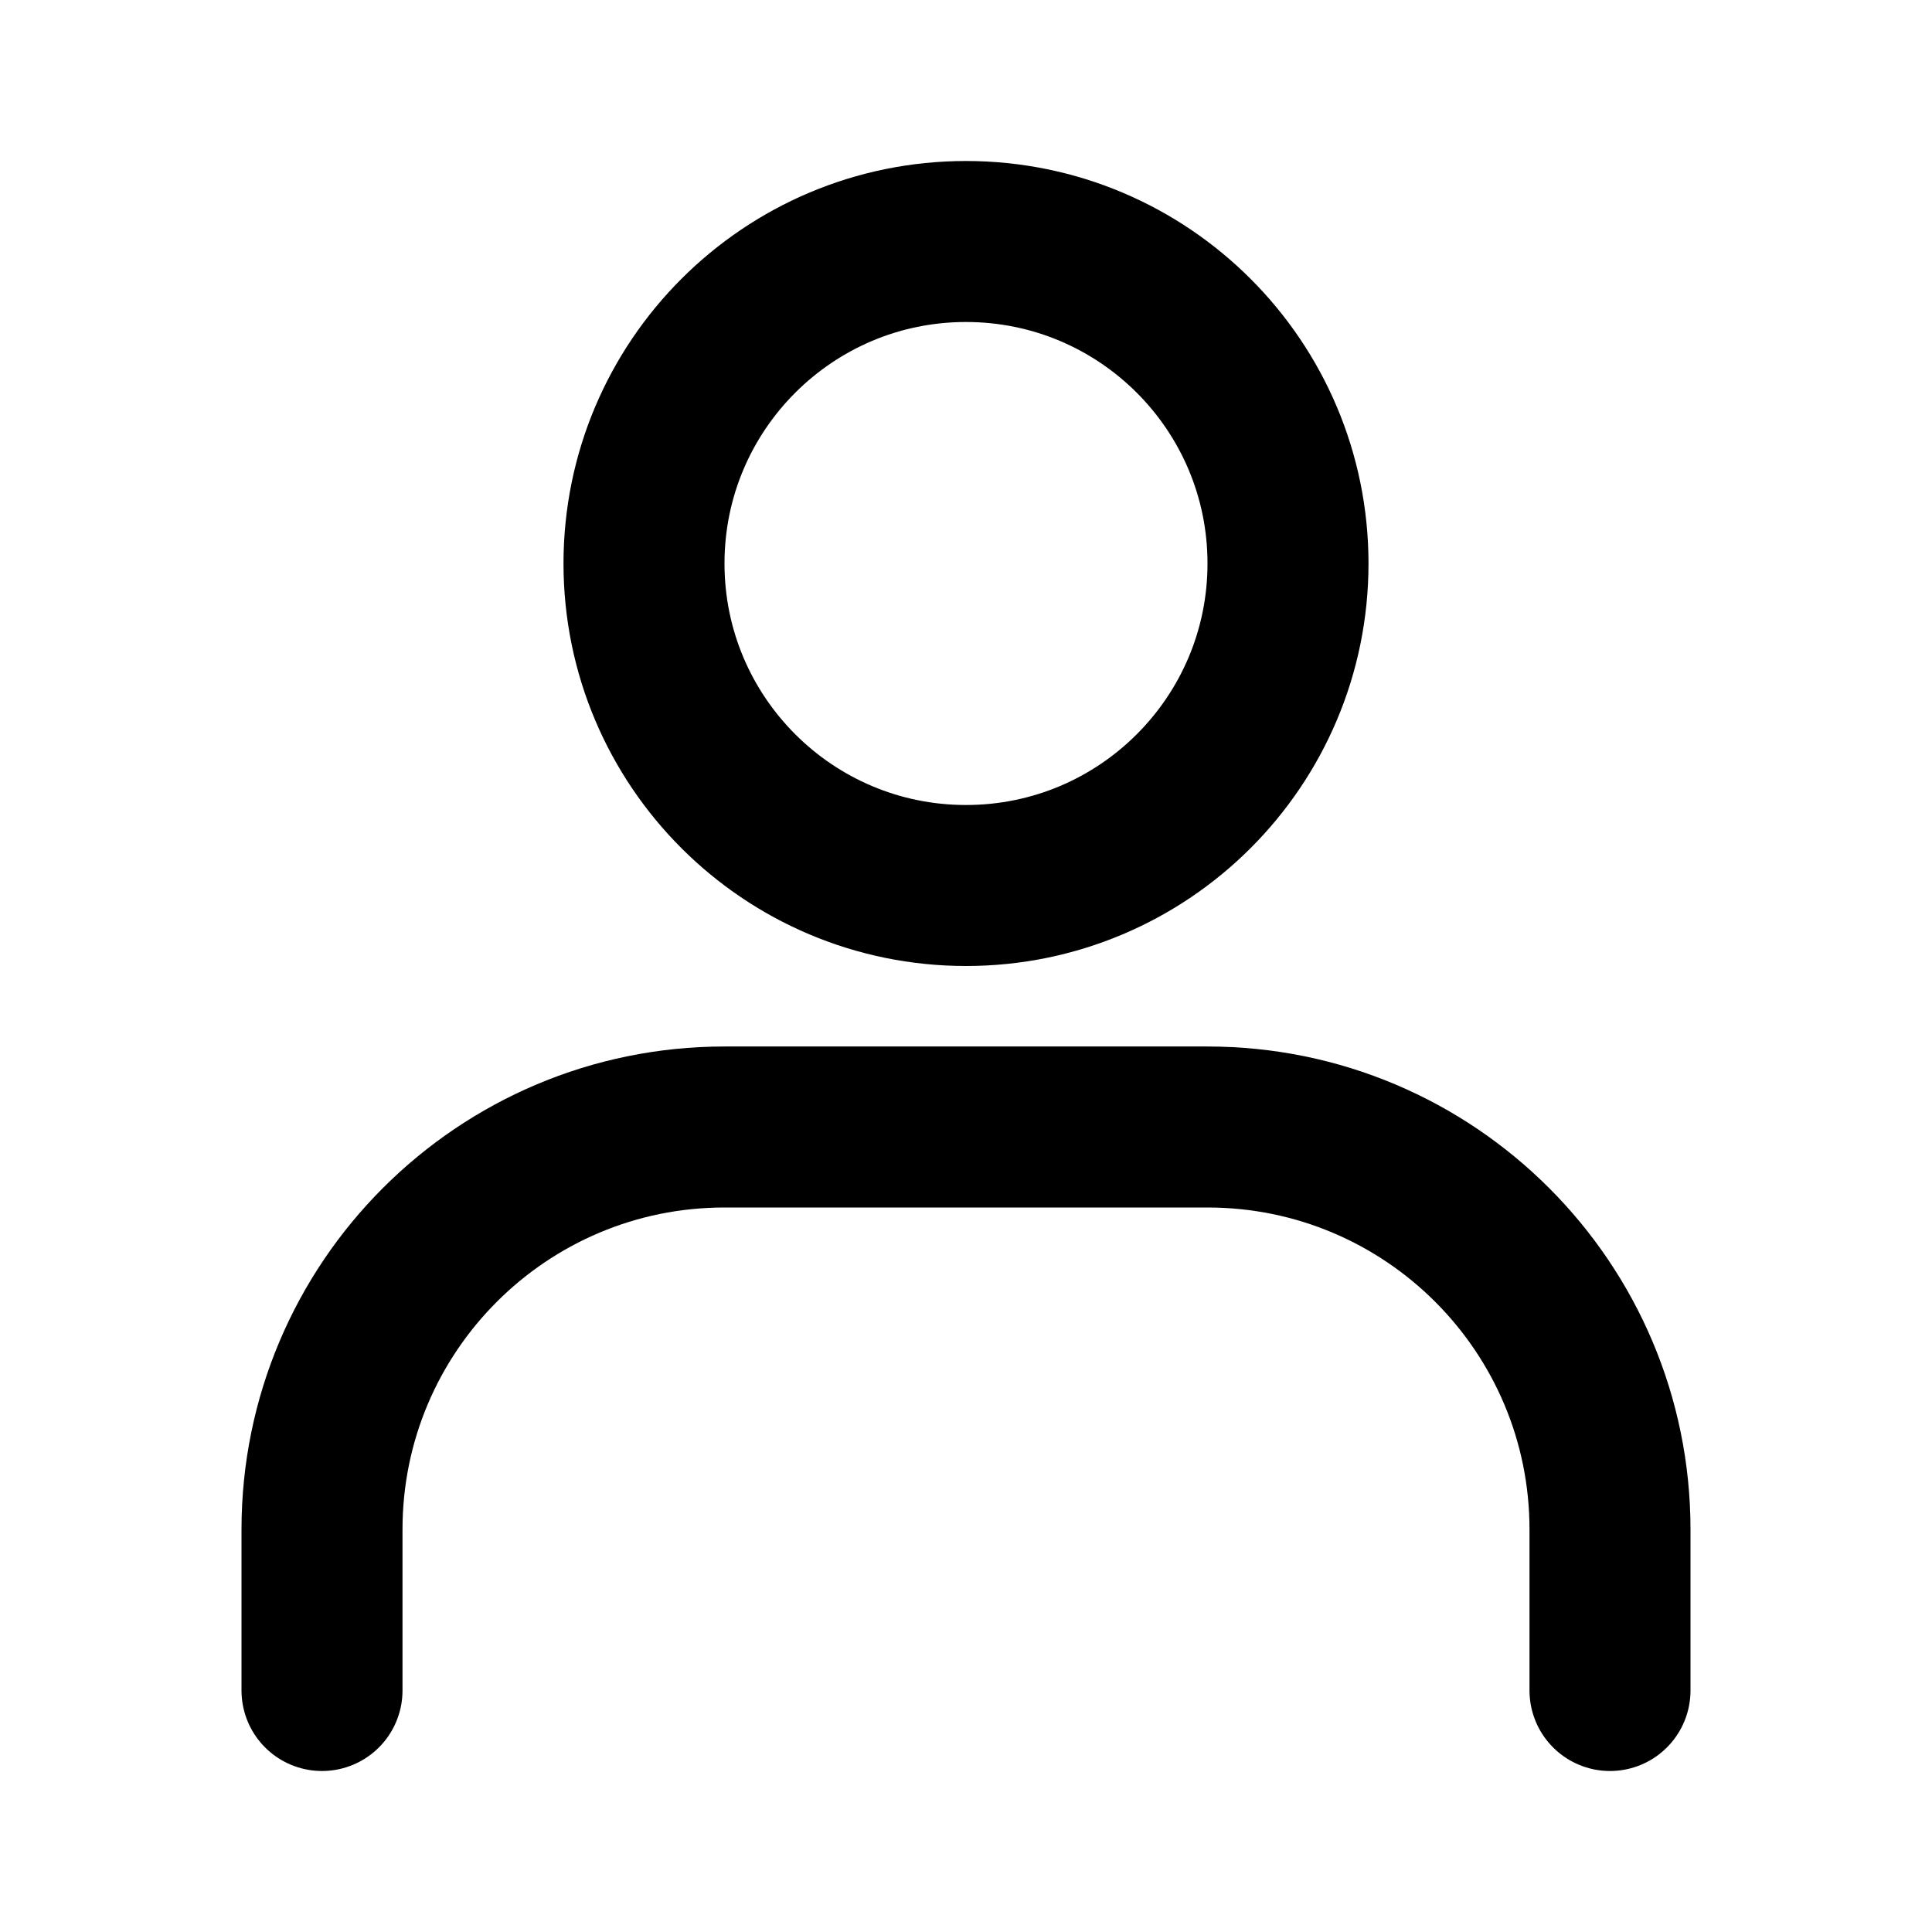
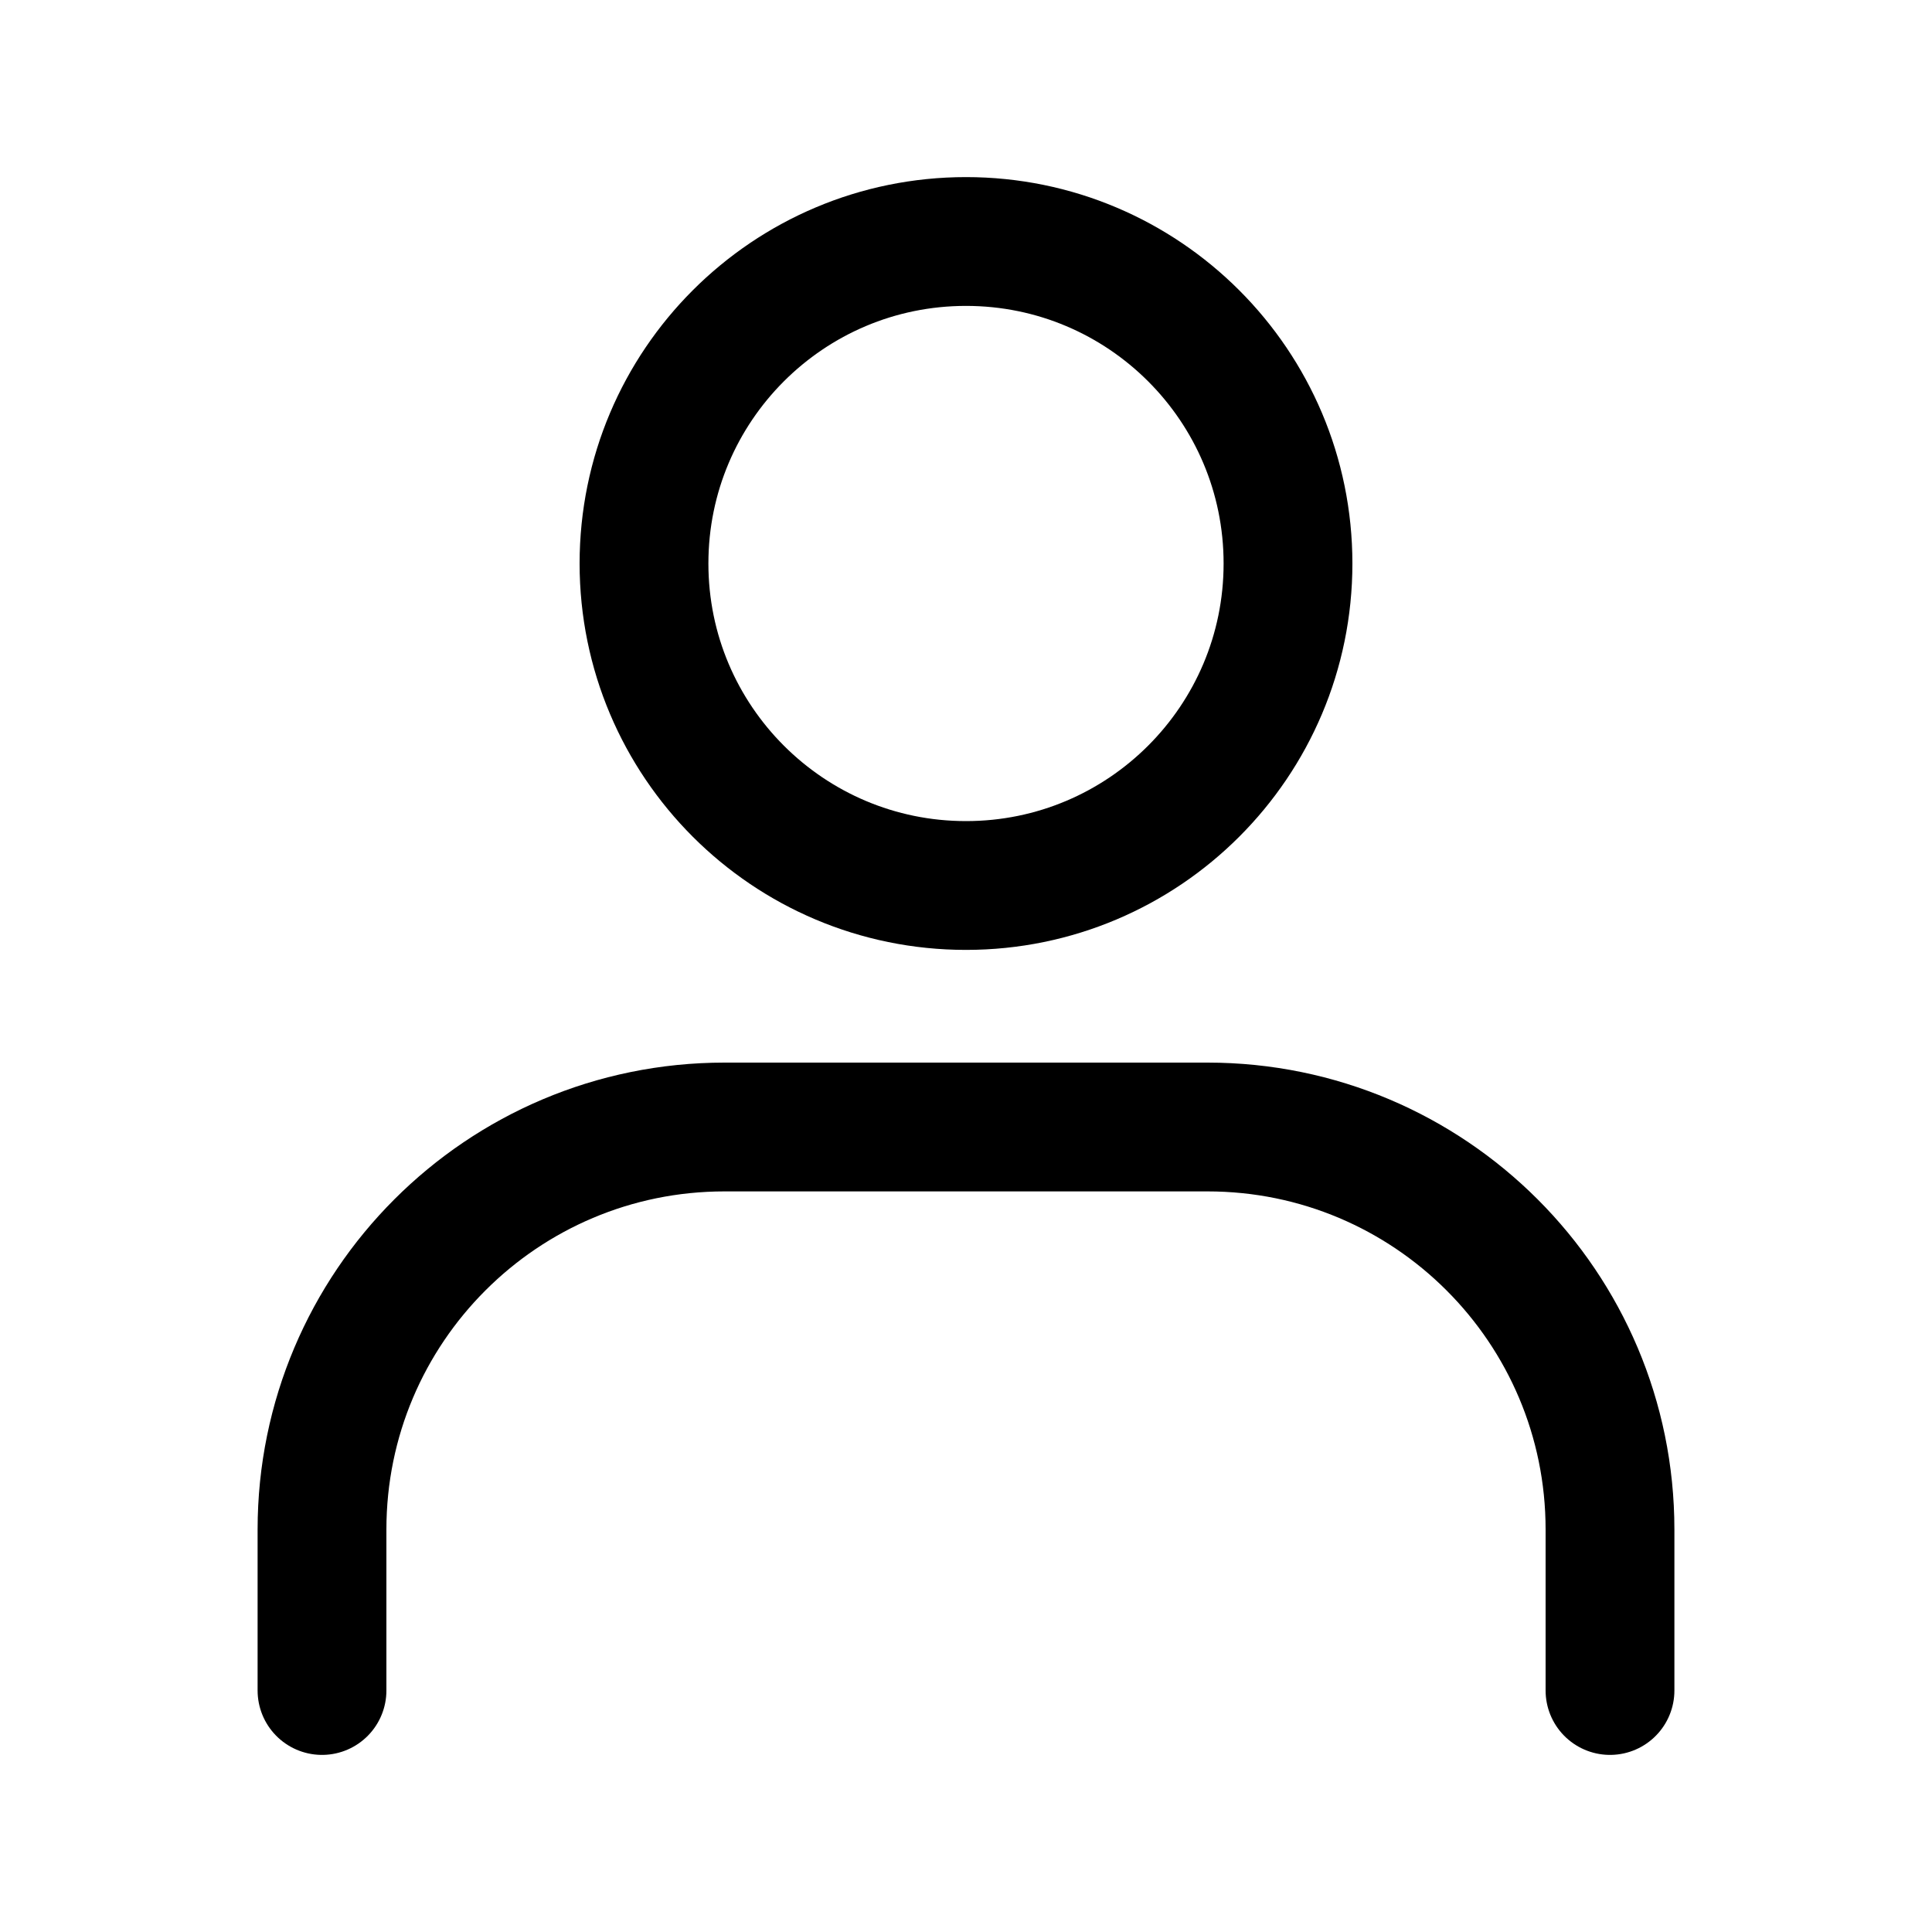
- <svg xmlns="http://www.w3.org/2000/svg" viewBox="0 0 24 24" width="24" height="24" fill="none" stroke="currentColor" stroke-width="2" stroke-linecap="round" stroke-linejoin="round">
+ <svg xmlns="http://www.w3.org/2000/svg" viewBox="0 0 24 24" width="24" height="24" fill="none" stroke="currentColor" stroke-width="1.6" stroke-linecap="round" stroke-linejoin="round">
  <circle cx="12" cy="7" r="4" />
  <path d="M4 21v-2a5 5 0 0 1 5-5h6a5 5 0 0 1 5 5v2" />
</svg>
